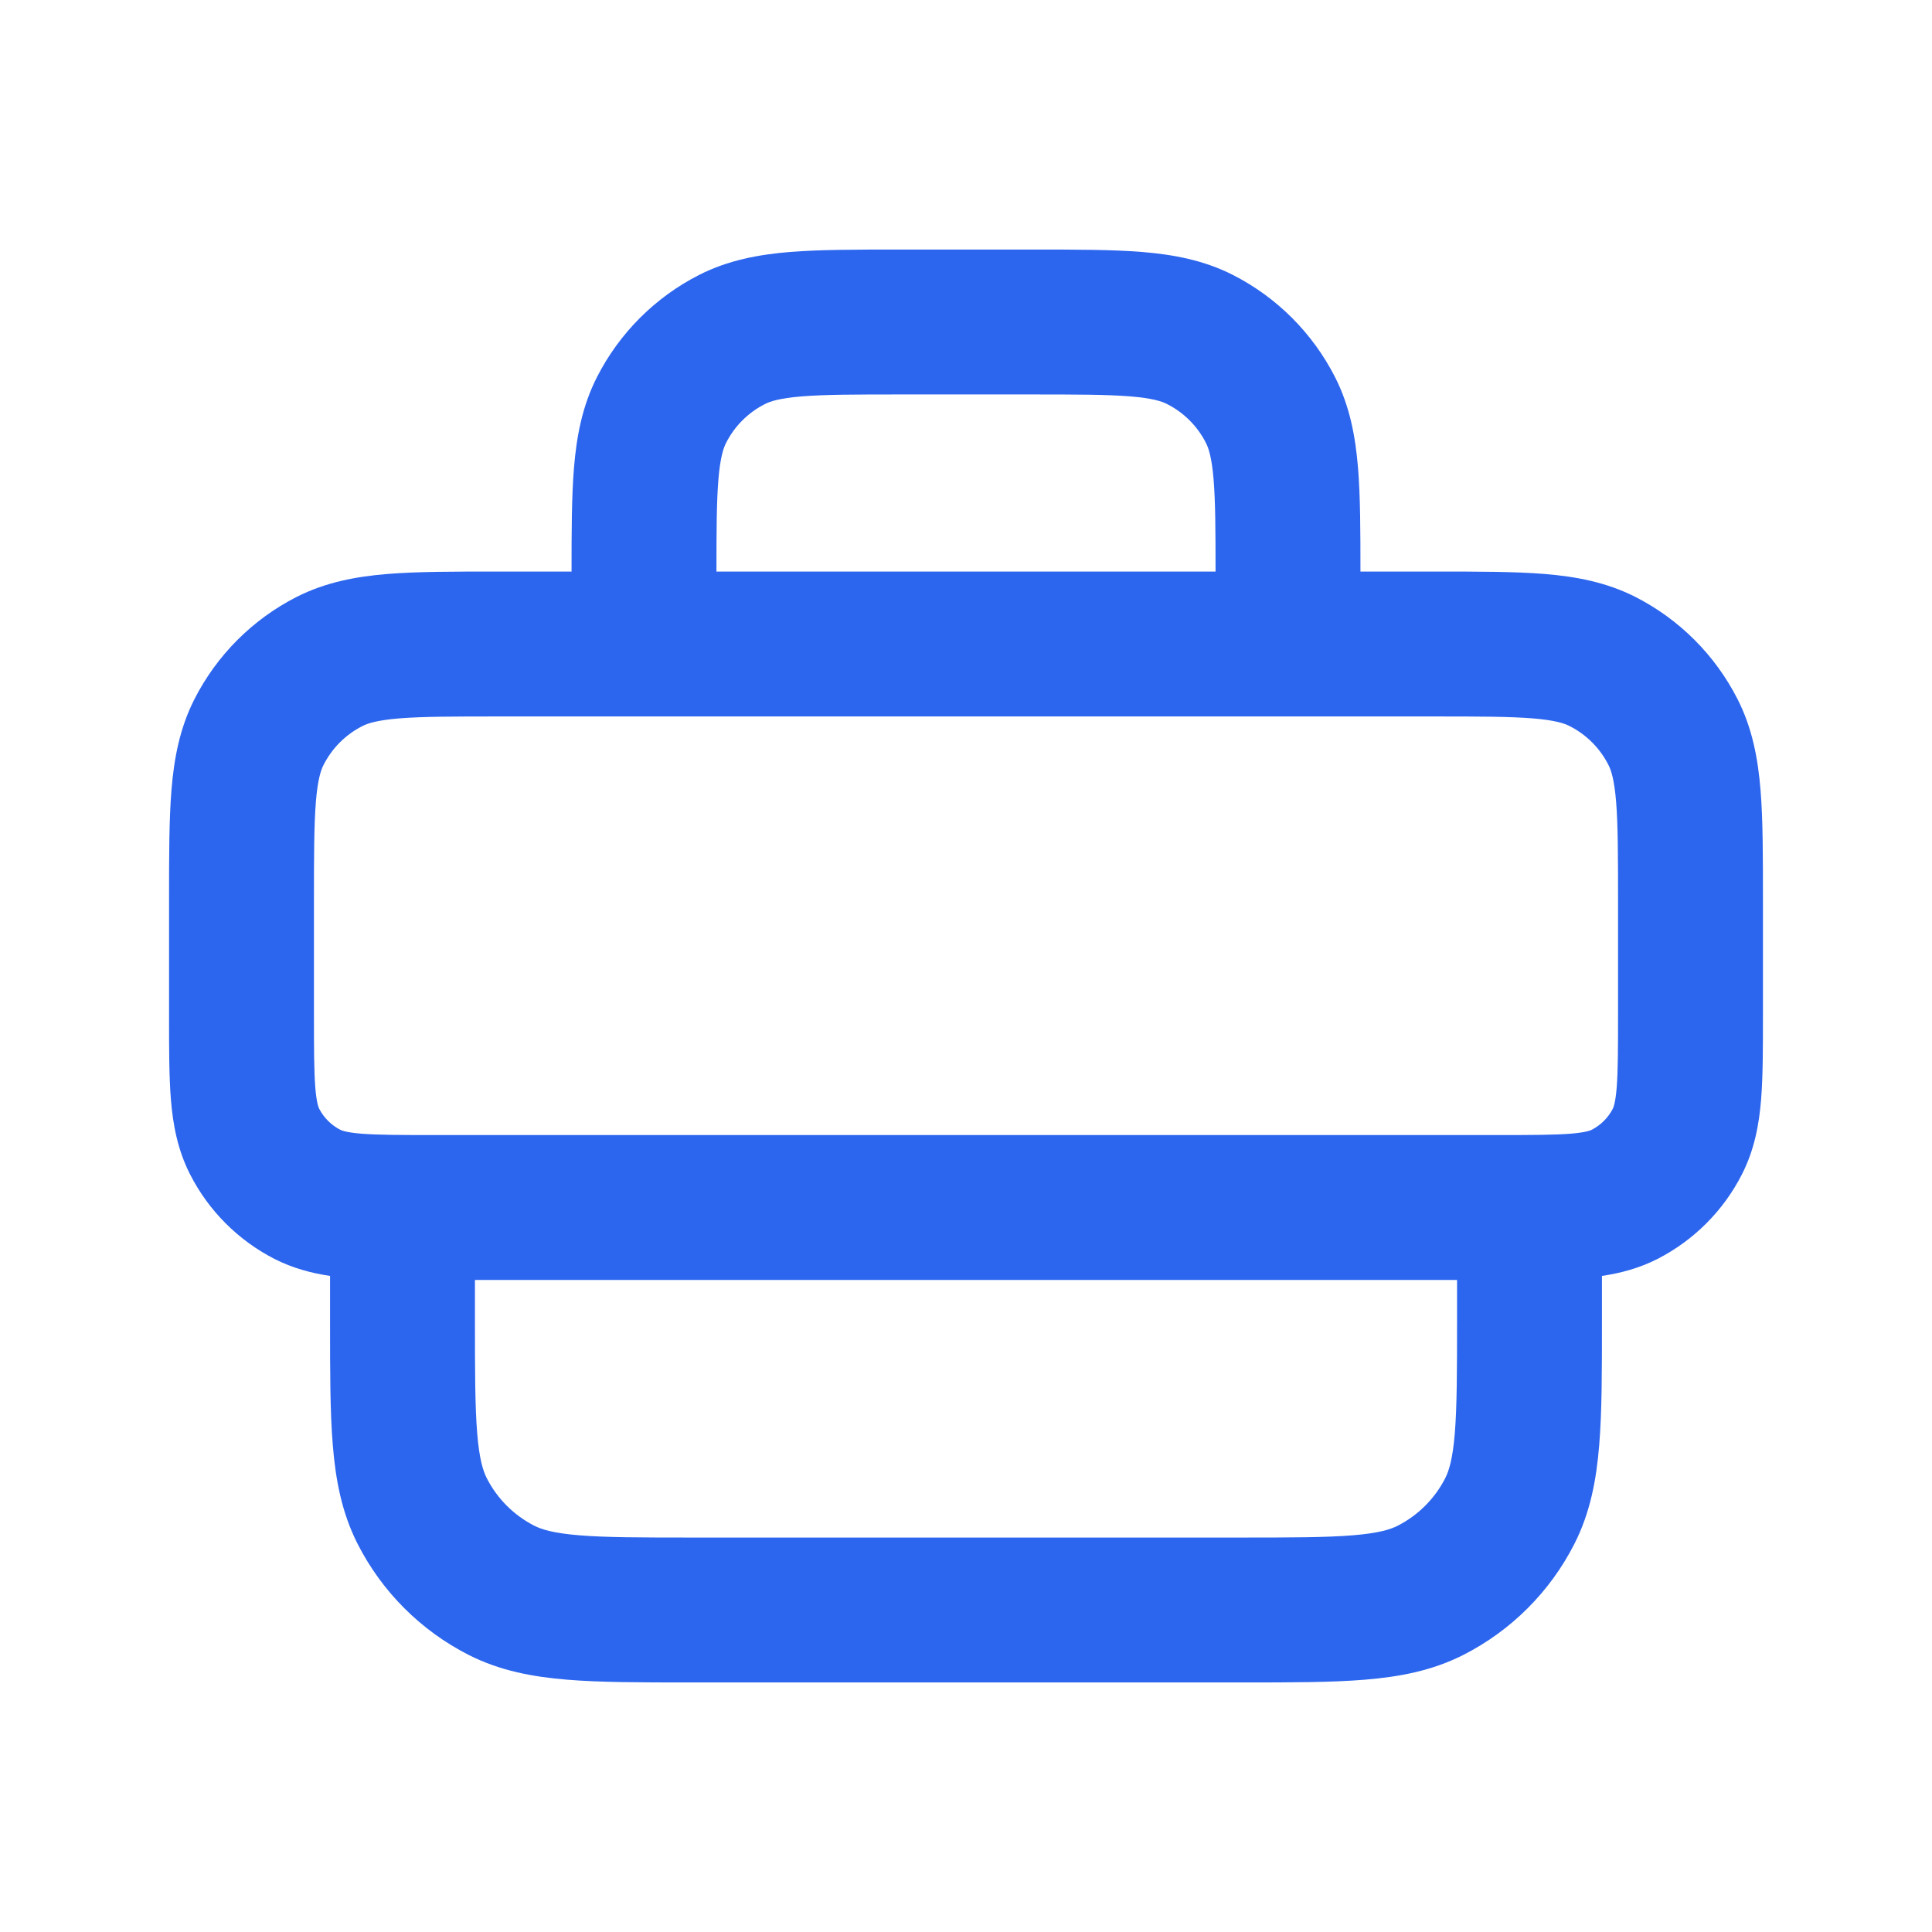
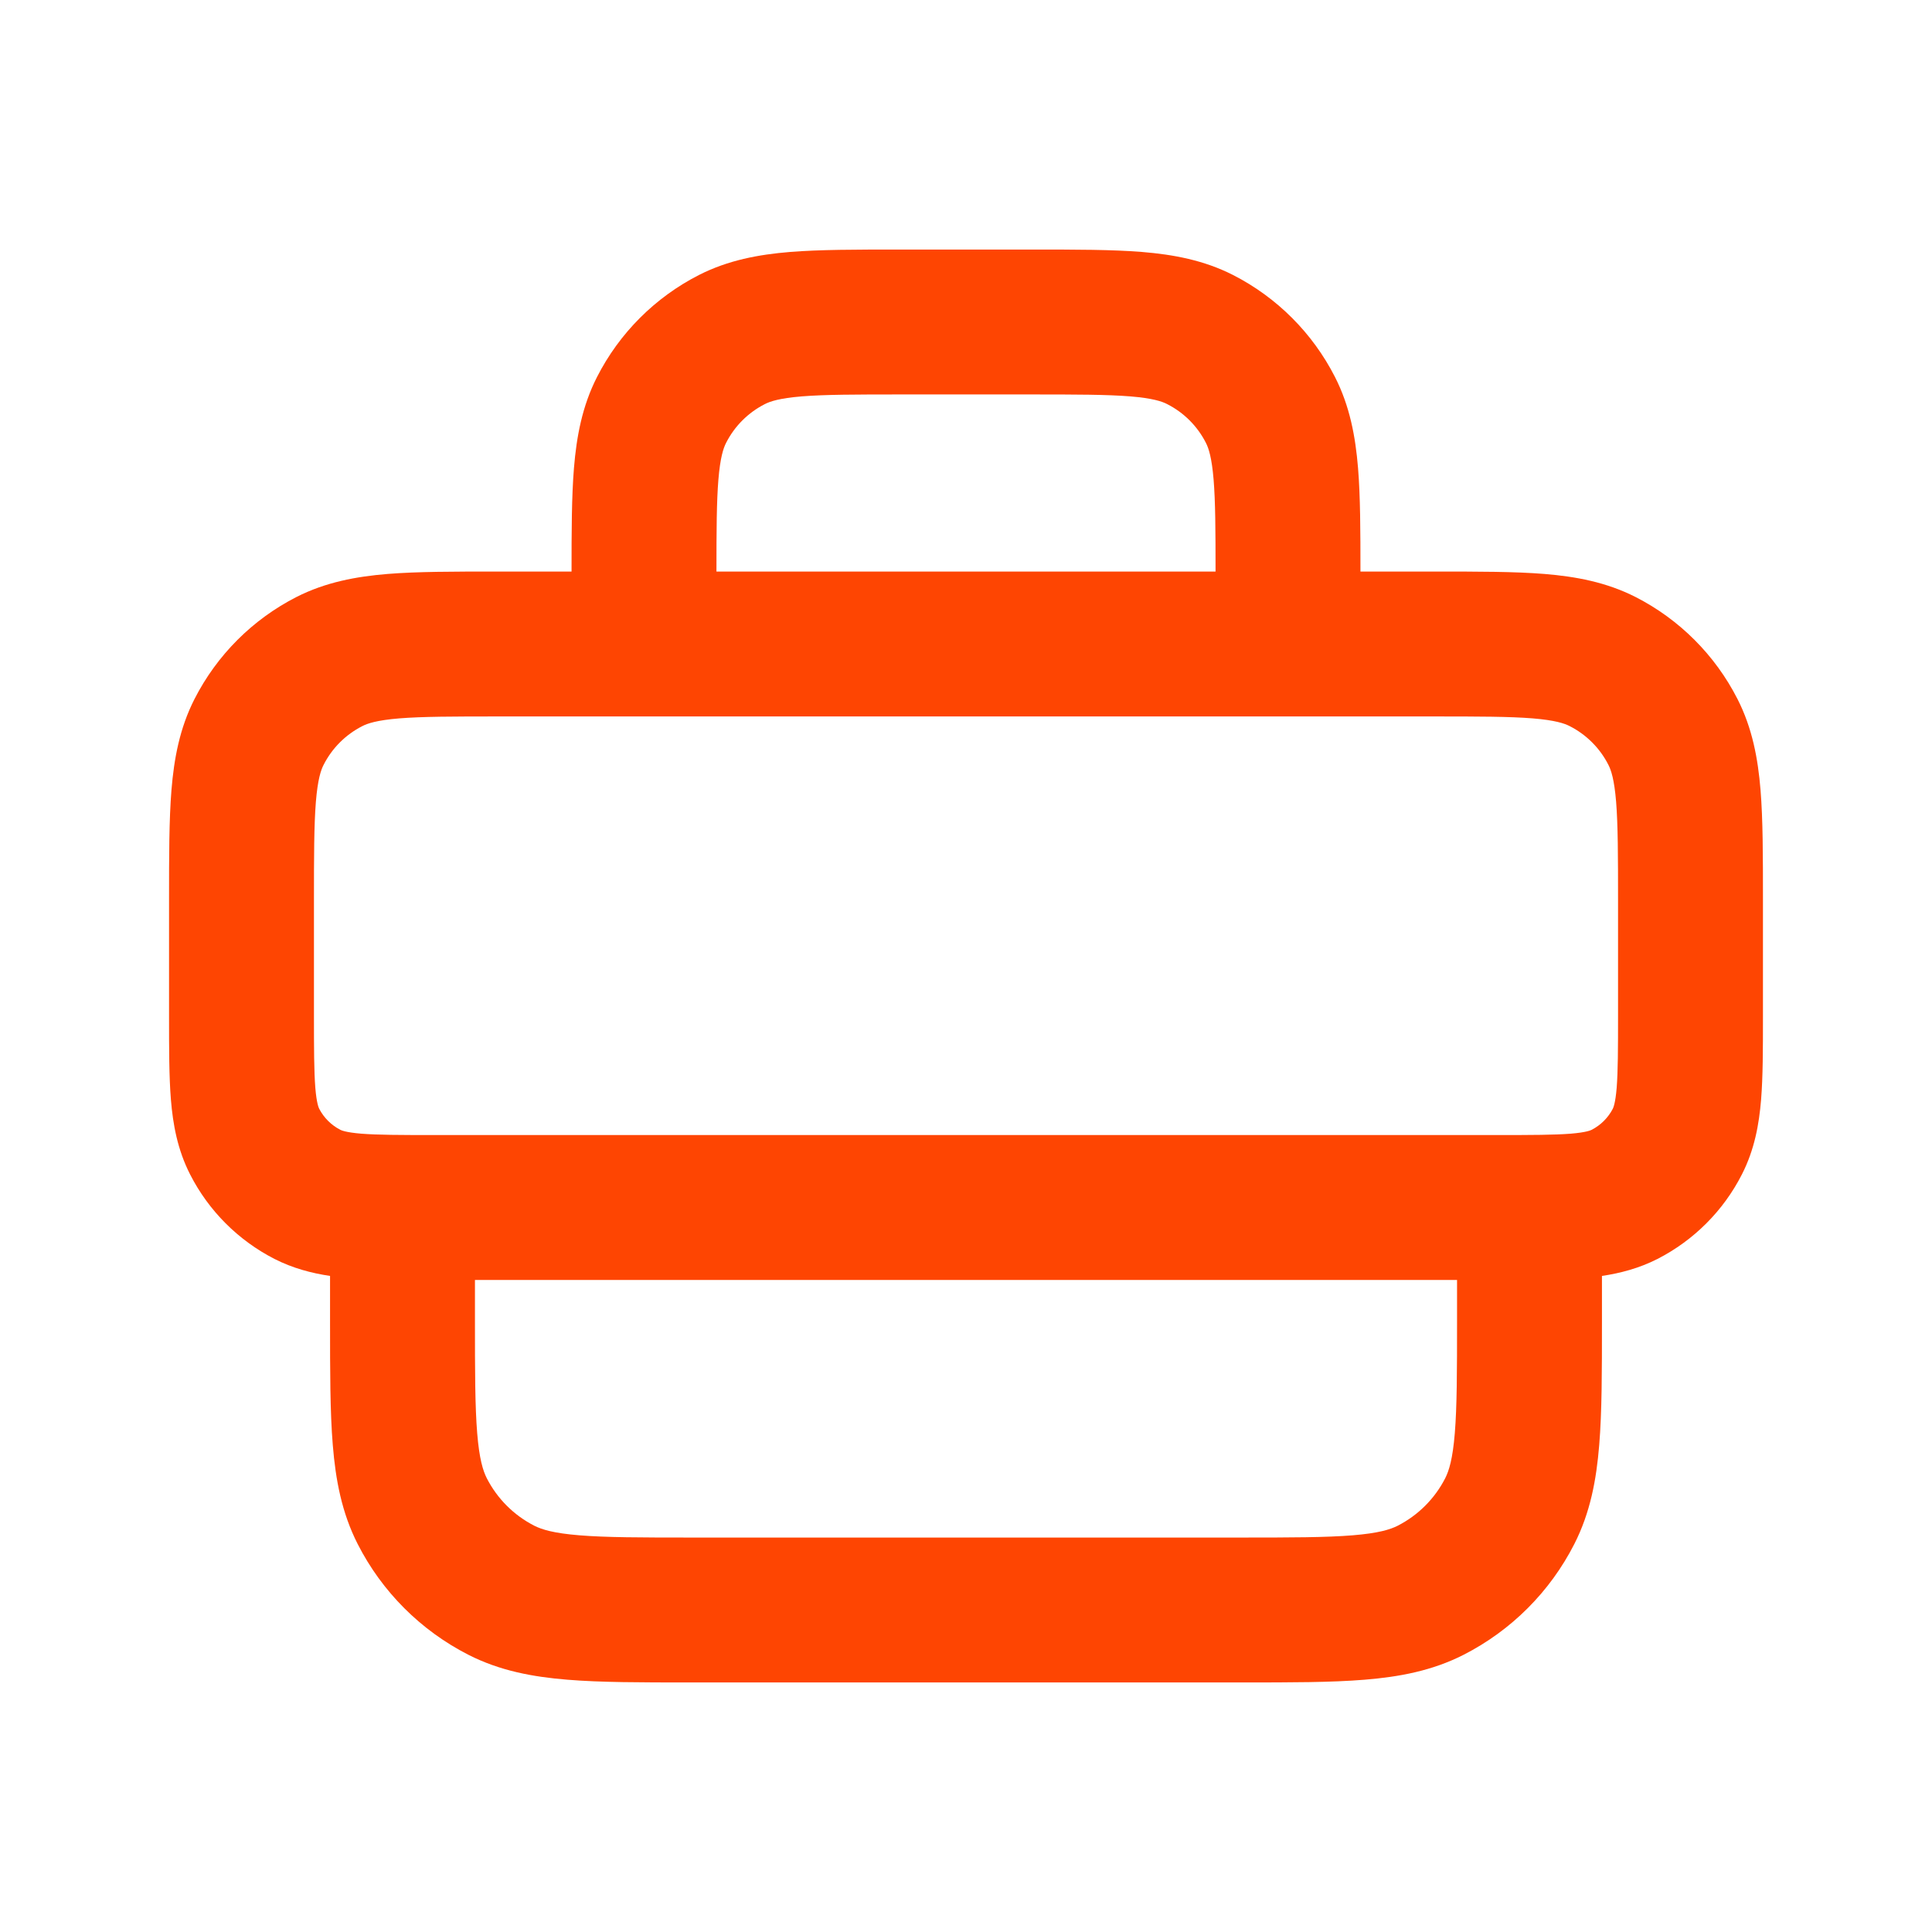
<svg xmlns="http://www.w3.org/2000/svg" width="24" height="24" viewBox="0 0 24 24" fill="none">
-   <path fill-rule="evenodd" clip-rule="evenodd" d="M11.165 3.1H11.2H12.8H12.835H12.835C13.365 3.1 13.816 3.1 14.187 3.13C14.576 3.162 14.955 3.232 15.317 3.416C15.862 3.694 16.306 4.138 16.584 4.684C16.768 5.045 16.838 5.424 16.87 5.813C16.899 6.168 16.9 6.598 16.9 7.1H17.8L17.835 7.1C18.365 7.1 18.817 7.1 19.187 7.13C19.576 7.162 19.955 7.232 20.317 7.416C20.862 7.694 21.306 8.138 21.584 8.684C21.768 9.045 21.838 9.424 21.87 9.813C21.9 10.184 21.9 10.635 21.9 11.165V11.165V11.165V11.2V12.6V12.633C21.9 13.025 21.9 13.371 21.877 13.659C21.852 13.964 21.796 14.281 21.638 14.59C21.408 15.041 21.041 15.408 20.59 15.639C20.362 15.755 20.129 15.816 19.9 15.85V16.4V16.436C19.9 17.035 19.9 17.539 19.866 17.951C19.831 18.382 19.755 18.791 19.557 19.18C19.255 19.773 18.773 20.255 18.18 20.557C17.791 20.755 17.382 20.831 16.951 20.866C16.539 20.9 16.035 20.9 15.436 20.9H15.436L15.4 20.9H8.6L8.564 20.9H8.564C7.965 20.9 7.461 20.9 7.049 20.866C6.618 20.831 6.209 20.755 5.82 20.557C5.227 20.255 4.745 19.773 4.443 19.18C4.245 18.791 4.169 18.382 4.134 17.951C4.1 17.539 4.1 17.035 4.1 16.436L4.1 16.4V15.85C3.871 15.816 3.638 15.755 3.41 15.639C2.959 15.408 2.592 15.041 2.362 14.59C2.204 14.281 2.148 13.964 2.123 13.659C2.1 13.371 2.1 13.025 2.1 12.633V12.633L2.1 12.6V11.2L2.1 11.165V11.165C2.1 10.635 2.1 10.184 2.13 9.813C2.162 9.424 2.232 9.045 2.416 8.684C2.694 8.138 3.138 7.694 3.683 7.416C4.045 7.232 4.424 7.162 4.813 7.13C5.184 7.1 5.635 7.1 6.165 7.1L6.2 7.1H7.1C7.1 6.598 7.101 6.168 7.13 5.813C7.162 5.424 7.232 5.045 7.416 4.684C7.694 4.138 8.138 3.694 8.683 3.416C9.045 3.232 9.424 3.162 9.813 3.13C10.184 3.1 10.635 3.1 11.165 3.1H11.165ZM5.4 14.1H18.6C19.035 14.1 19.307 14.099 19.512 14.083C19.706 14.067 19.76 14.041 19.772 14.035C19.885 13.977 19.977 13.885 20.035 13.773C20.041 13.76 20.067 13.707 20.083 13.512C20.099 13.307 20.1 13.035 20.1 12.6V11.2C20.1 10.625 20.099 10.248 20.076 9.96C20.053 9.682 20.014 9.567 19.98 9.501C19.875 9.294 19.706 9.125 19.499 9.02C19.433 8.986 19.318 8.947 19.04 8.924C18.752 8.901 18.375 8.9 17.8 8.9H16.9V8.9H16H8H7.1V8.9H6.2C5.625 8.9 5.248 8.901 4.96 8.924C4.682 8.947 4.567 8.986 4.501 9.02C4.294 9.125 4.125 9.294 4.02 9.501C3.986 9.567 3.947 9.682 3.924 9.96C3.901 10.248 3.9 10.625 3.9 11.2V12.6C3.9 13.035 3.901 13.307 3.917 13.512C3.933 13.707 3.959 13.76 3.965 13.773C4.023 13.885 4.115 13.977 4.228 14.035C4.24 14.041 4.294 14.067 4.488 14.083C4.693 14.099 4.965 14.1 5.4 14.1ZM5.9 15.9V16.4C5.9 17.045 5.901 17.475 5.928 17.805C5.954 18.124 6 18.27 6.047 18.363C6.177 18.617 6.383 18.823 6.637 18.953C6.73 19 6.876 19.046 7.196 19.072C7.526 19.099 7.955 19.1 8.6 19.1H15.4C16.045 19.1 16.474 19.099 16.805 19.072C17.124 19.046 17.27 19 17.363 18.953C17.617 18.823 17.823 18.617 17.953 18.363C18 18.27 18.046 18.124 18.072 17.805C18.099 17.475 18.1 17.045 18.1 16.4V15.9H5.9ZM15.076 5.96C15.098 6.231 15.1 6.581 15.1 7.1H8.9C8.9 6.581 8.902 6.231 8.924 5.96C8.947 5.682 8.986 5.567 9.02 5.501C9.125 5.294 9.294 5.125 9.501 5.02C9.567 4.986 9.682 4.947 9.96 4.924C10.248 4.901 10.625 4.9 11.2 4.9H12.8C13.375 4.9 13.752 4.901 14.04 4.924C14.318 4.947 14.434 4.986 14.499 5.02C14.706 5.125 14.875 5.294 14.98 5.501C15.014 5.567 15.053 5.682 15.076 5.96Z" fill="#2D66EE" />
+   <path fill-rule="evenodd" clip-rule="evenodd" d="M11.165 3.1H11.2H12.8H12.835H12.835C13.365 3.1 13.816 3.1 14.187 3.13C14.576 3.162 14.955 3.232 15.317 3.416C15.862 3.694 16.306 4.138 16.584 4.684C16.768 5.045 16.838 5.424 16.87 5.813C16.899 6.168 16.9 6.598 16.9 7.1H17.8L17.835 7.1C18.365 7.1 18.817 7.1 19.187 7.13C19.576 7.162 19.955 7.232 20.317 7.416C20.862 7.694 21.306 8.138 21.584 8.684C21.768 9.045 21.838 9.424 21.87 9.813C21.9 10.184 21.9 10.635 21.9 11.165V11.165V11.165V11.2V12.6V12.633C21.9 13.025 21.9 13.371 21.877 13.659C21.852 13.964 21.796 14.281 21.638 14.59C21.408 15.041 21.041 15.408 20.59 15.639C20.362 15.755 20.129 15.816 19.9 15.85V16.4V16.436C19.9 17.035 19.9 17.539 19.866 17.951C19.831 18.382 19.755 18.791 19.557 19.18C19.255 19.773 18.773 20.255 18.18 20.557C17.791 20.755 17.382 20.831 16.951 20.866C16.539 20.9 16.035 20.9 15.436 20.9H15.436L15.4 20.9H8.6L8.564 20.9H8.564C7.965 20.9 7.461 20.9 7.049 20.866C6.618 20.831 6.209 20.755 5.82 20.557C5.227 20.255 4.745 19.773 4.443 19.18C4.245 18.791 4.169 18.382 4.134 17.951C4.1 17.539 4.1 17.035 4.1 16.436L4.1 16.4V15.85C3.871 15.816 3.638 15.755 3.41 15.639C2.959 15.408 2.592 15.041 2.362 14.59C2.204 14.281 2.148 13.964 2.123 13.659C2.1 13.371 2.1 13.025 2.1 12.633V12.633L2.1 12.6V11.2L2.1 11.165V11.165C2.1 10.635 2.1 10.184 2.13 9.813C2.162 9.424 2.232 9.045 2.416 8.684C2.694 8.138 3.138 7.694 3.683 7.416C4.045 7.232 4.424 7.162 4.813 7.13C5.184 7.1 5.635 7.1 6.165 7.1L6.2 7.1H7.1C7.1 6.598 7.101 6.168 7.13 5.813C7.162 5.424 7.232 5.045 7.416 4.684C7.694 4.138 8.138 3.694 8.683 3.416C9.045 3.232 9.424 3.162 9.813 3.13C10.184 3.1 10.635 3.1 11.165 3.1H11.165ZM5.4 14.1H18.6C19.035 14.1 19.307 14.099 19.512 14.083C19.706 14.067 19.76 14.041 19.772 14.035C19.885 13.977 19.977 13.885 20.035 13.773C20.041 13.76 20.067 13.707 20.083 13.512C20.099 13.307 20.1 13.035 20.1 12.6V11.2C20.1 10.625 20.099 10.248 20.076 9.96C20.053 9.682 20.014 9.567 19.98 9.501C19.875 9.294 19.706 9.125 19.499 9.02C19.433 8.986 19.318 8.947 19.04 8.924C18.752 8.901 18.375 8.9 17.8 8.9H16.9V8.9H16H8H7.1V8.9H6.2C5.625 8.9 5.248 8.901 4.96 8.924C4.682 8.947 4.567 8.986 4.501 9.02C4.294 9.125 4.125 9.294 4.02 9.501C3.986 9.567 3.947 9.682 3.924 9.96C3.901 10.248 3.9 10.625 3.9 11.2V12.6C3.9 13.035 3.901 13.307 3.917 13.512C3.933 13.707 3.959 13.76 3.965 13.773C4.023 13.885 4.115 13.977 4.228 14.035C4.24 14.041 4.294 14.067 4.488 14.083C4.693 14.099 4.965 14.1 5.4 14.1ZM5.9 15.9V16.4C5.9 17.045 5.901 17.475 5.928 17.805C5.954 18.124 6 18.27 6.047 18.363C6.177 18.617 6.383 18.823 6.637 18.953C6.73 19 6.876 19.046 7.196 19.072C7.526 19.099 7.955 19.1 8.6 19.1H15.4C16.045 19.1 16.474 19.099 16.805 19.072C17.124 19.046 17.27 19 17.363 18.953C17.617 18.823 17.823 18.617 17.953 18.363C18 18.27 18.046 18.124 18.072 17.805C18.099 17.475 18.1 17.045 18.1 16.4V15.9H5.9ZM15.076 5.96C15.098 6.231 15.1 6.581 15.1 7.1H8.9C8.9 6.581 8.902 6.231 8.924 5.96C8.947 5.682 8.986 5.567 9.02 5.501C9.125 5.294 9.294 5.125 9.501 5.02C9.567 4.986 9.682 4.947 9.96 4.924C10.248 4.901 10.625 4.9 11.2 4.9H12.8C13.375 4.9 13.752 4.901 14.04 4.924C14.318 4.947 14.434 4.986 14.499 5.02C14.706 5.125 14.875 5.294 14.98 5.501C15.014 5.567 15.053 5.682 15.076 5.96Z" fill="#fe4502" />
</svg>
